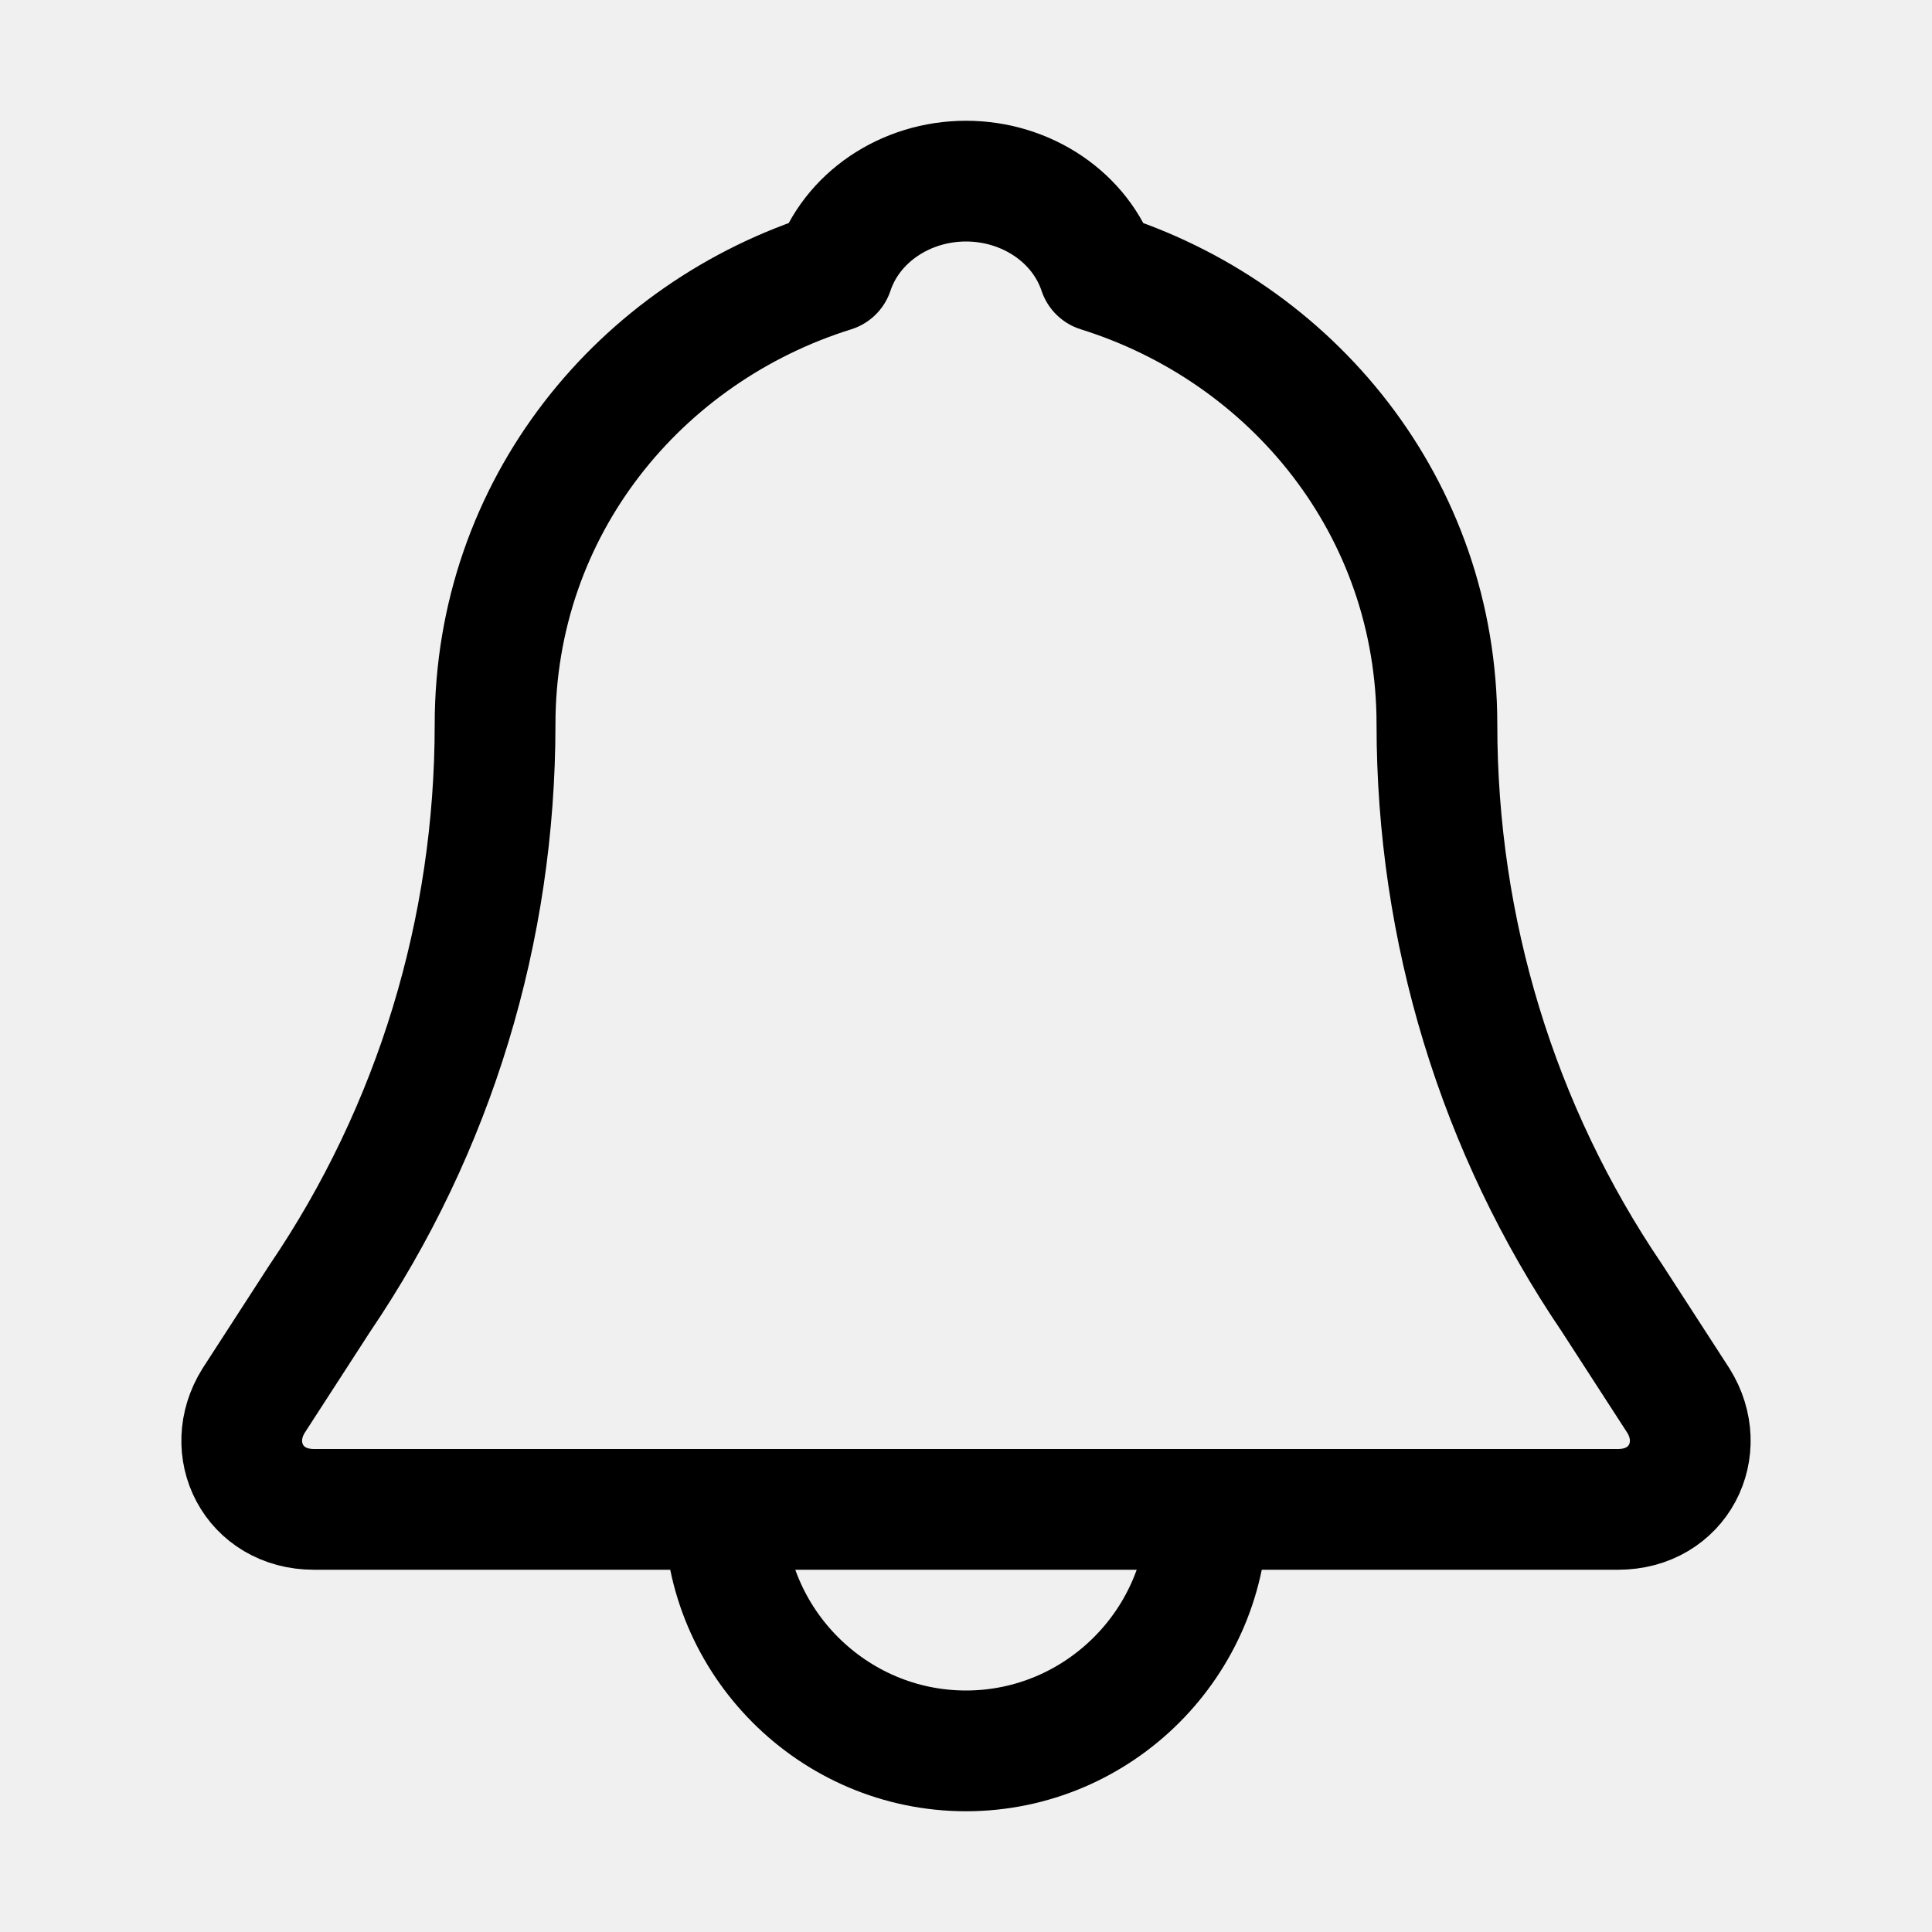
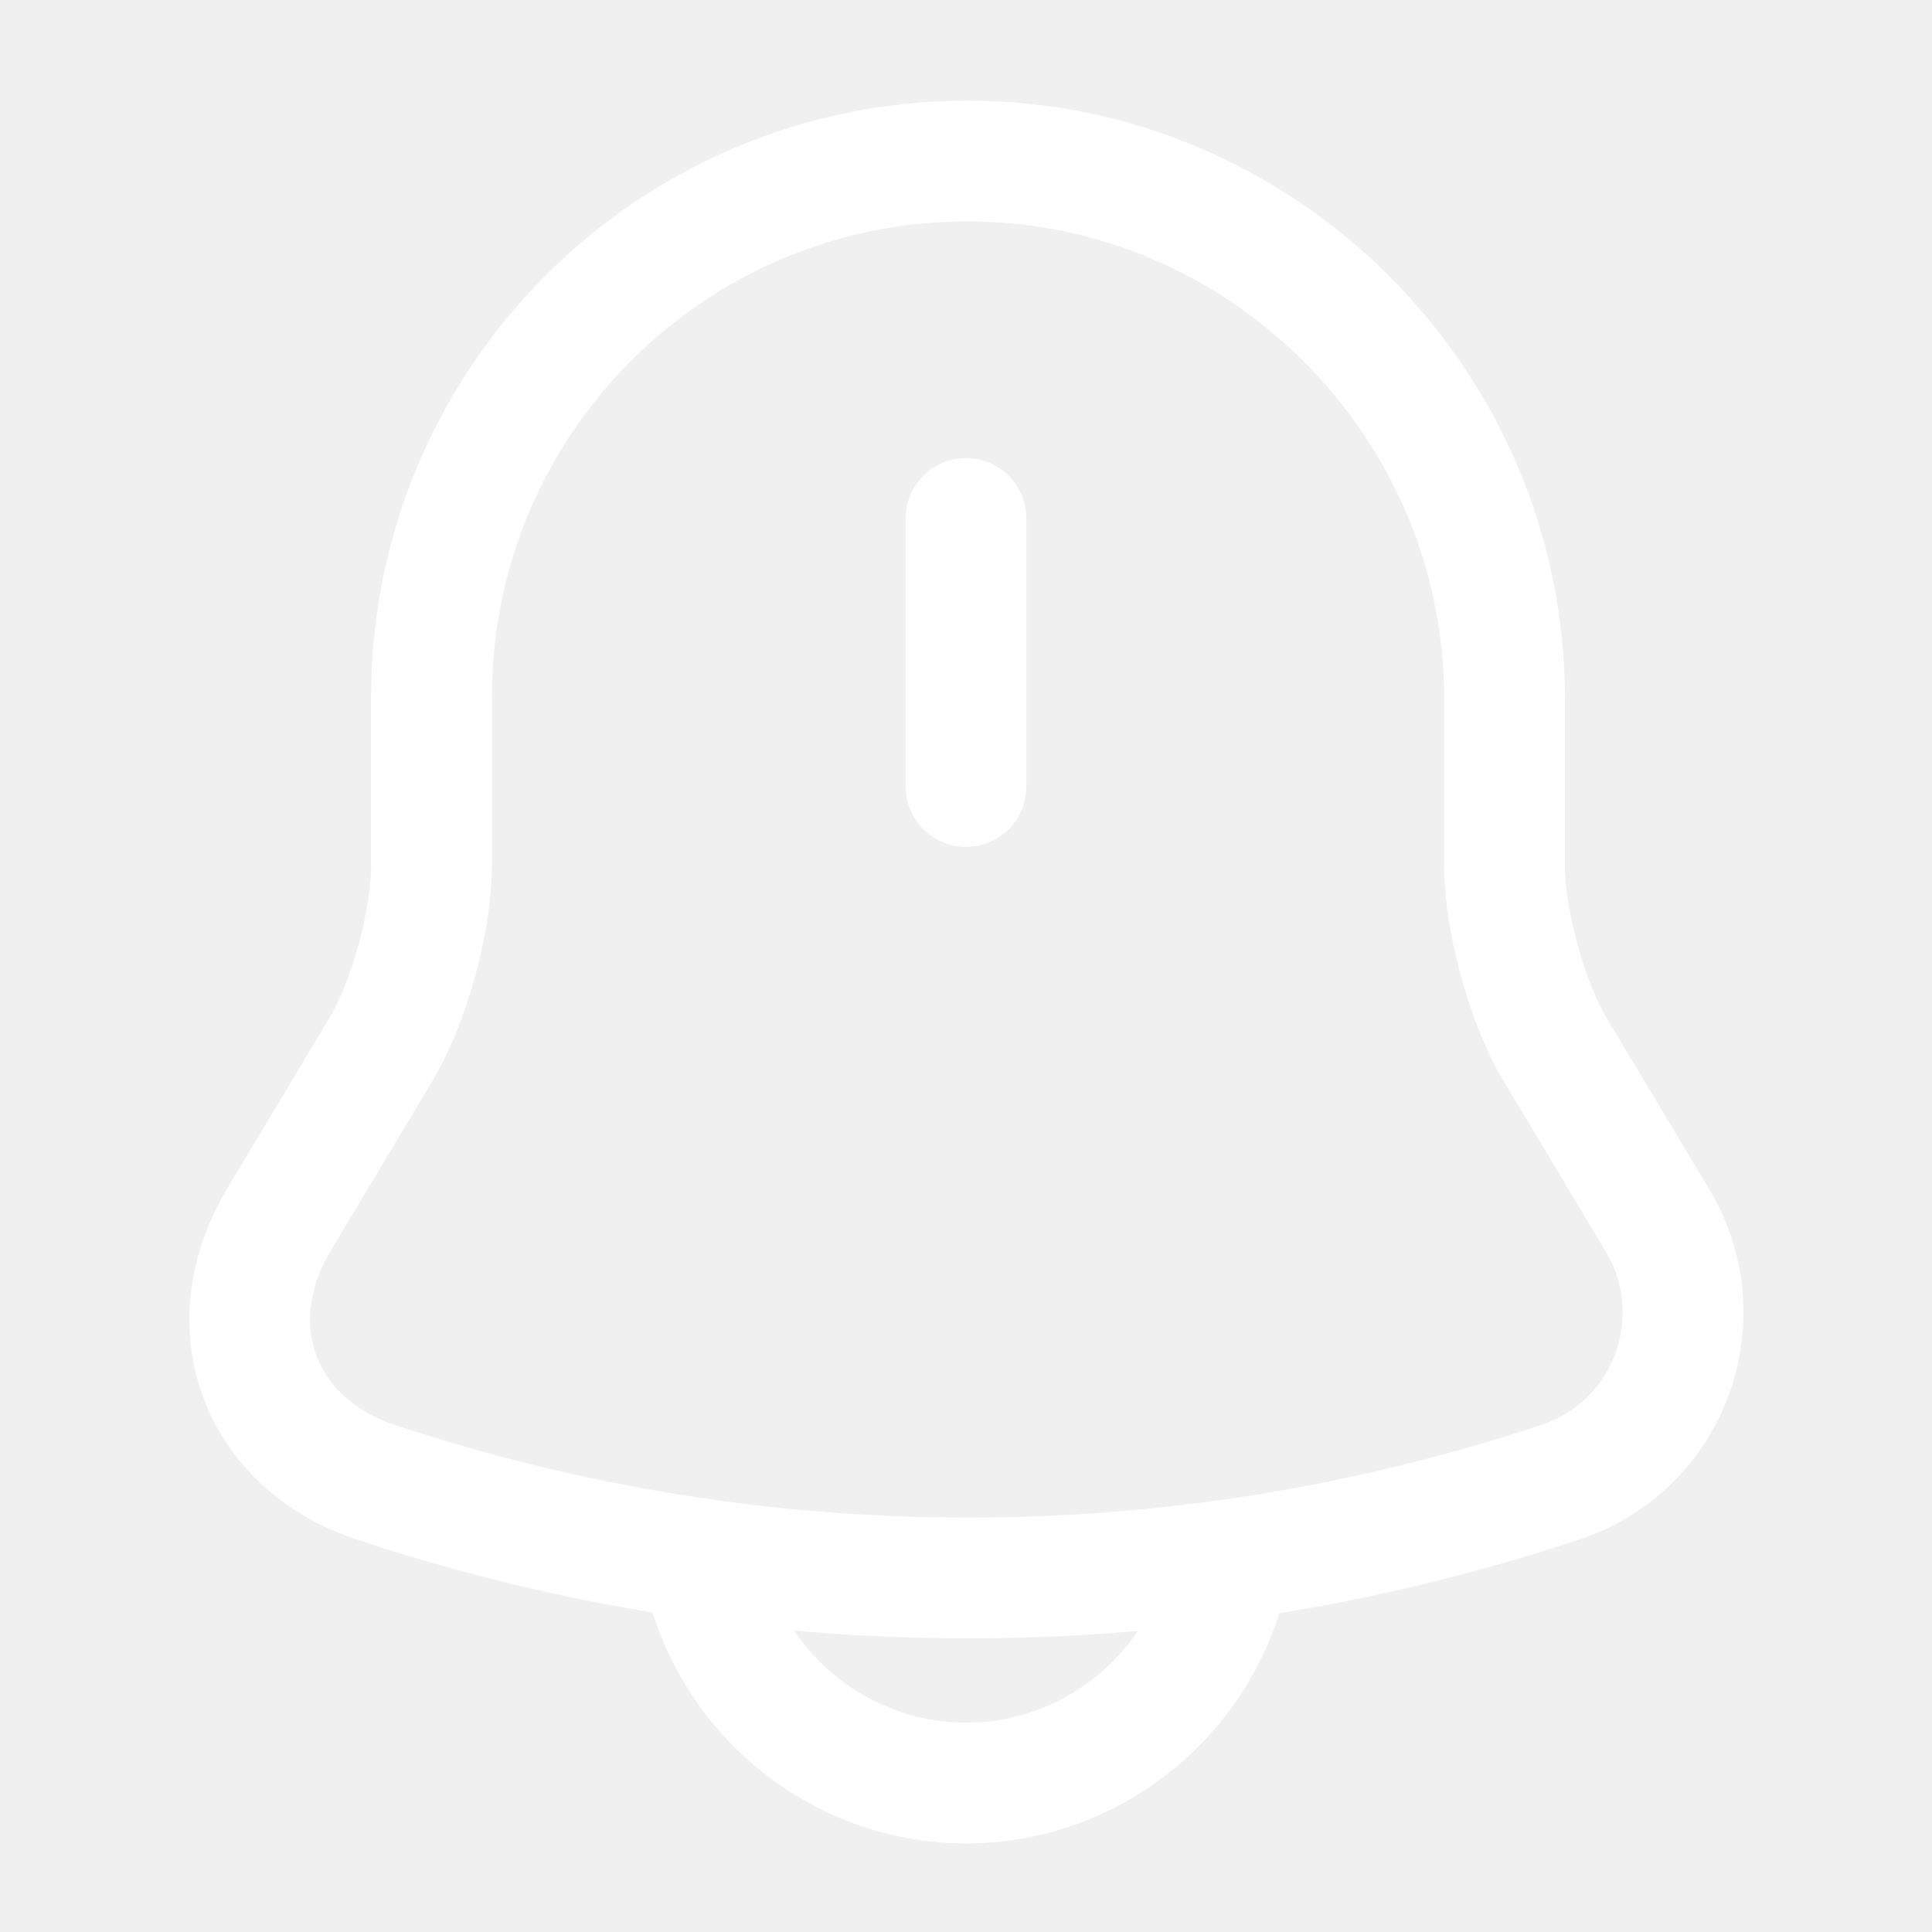
- <svg xmlns="http://www.w3.org/2000/svg" version="1.1" id="Icons" viewBox="0 0 32 32" xml:space="preserve">
-   <style type="text/css">
- 	.st0{fill:none;stroke:#000000;stroke-width:2;stroke-linecap:round;stroke-linejoin:round;stroke-miterlimit:10;}
- </style>
-   <path class="st0" d="M27.8,23.2l-1.1-1.7c-1.9-2.8-2.9-6.1-2.9-9.5c0-3.6-2.4-6.5-5.6-7.5C17.9,3.6,17,3,16,3s-1.9,0.6-2.2,1.5  c-3.2,1-5.6,3.9-5.6,7.5c0,3.4-1,6.7-2.9,9.5l-1.1,1.7C3.7,24,4.2,25,5.2,25h21.6C27.8,25,28.3,24,27.8,23.2z" />
-   <path class="st0" d="M20,25c0,2.2-1.8,4-4,4s-4-1.8-4-4" />
+ <svg xmlns="http://www.w3.org/2000/svg" width="800px" height="800px" viewBox="0 0 24 24" fill="none" stroke="#FFFFFF">
+   <g id="SVGRepo_bgCarrier" stroke-width="0" />
+   <g id="SVGRepo_tracerCarrier" stroke-linecap="round" stroke-linejoin="round" />
+   <g id="SVGRepo_iconCarrier">
+     <path d="M12 6.44V9.77" stroke="#FFFFFF" stroke-width="1.5" stroke-miterlimit="10" stroke-linecap="round" />
+     <path d="M12.02 2C8.34 2 5.36 4.98 5.36 8.66V10.76C5.36 11.44 5.08 12.46 4.73 13.04L3.46 15.16C2.68 16.47 3.22 17.93 4.66 18.41C9.44 20 14.61 20 19.39 18.41C20.74 17.96 21.32 16.38 20.59 15.16L19.32 13.04C18.97 12.46 18.69 11.43 18.69 10.76V8.66C18.68 5 15.68 2 12.02 2Z" stroke="#FFFFFF" stroke-width="1.5" stroke-miterlimit="10" stroke-linecap="round" />
+     <path d="M15.33 18.82C15.33 20.65 13.83 22.15 12 22.15C11.09 22.15 10.25 21.77 9.65 21.17C9.05 20.57 8.67 19.73 8.67 18.82" stroke="#FFFFFF" stroke-width="1.5" stroke-miterlimit="10" />
+   </g>
</svg>
